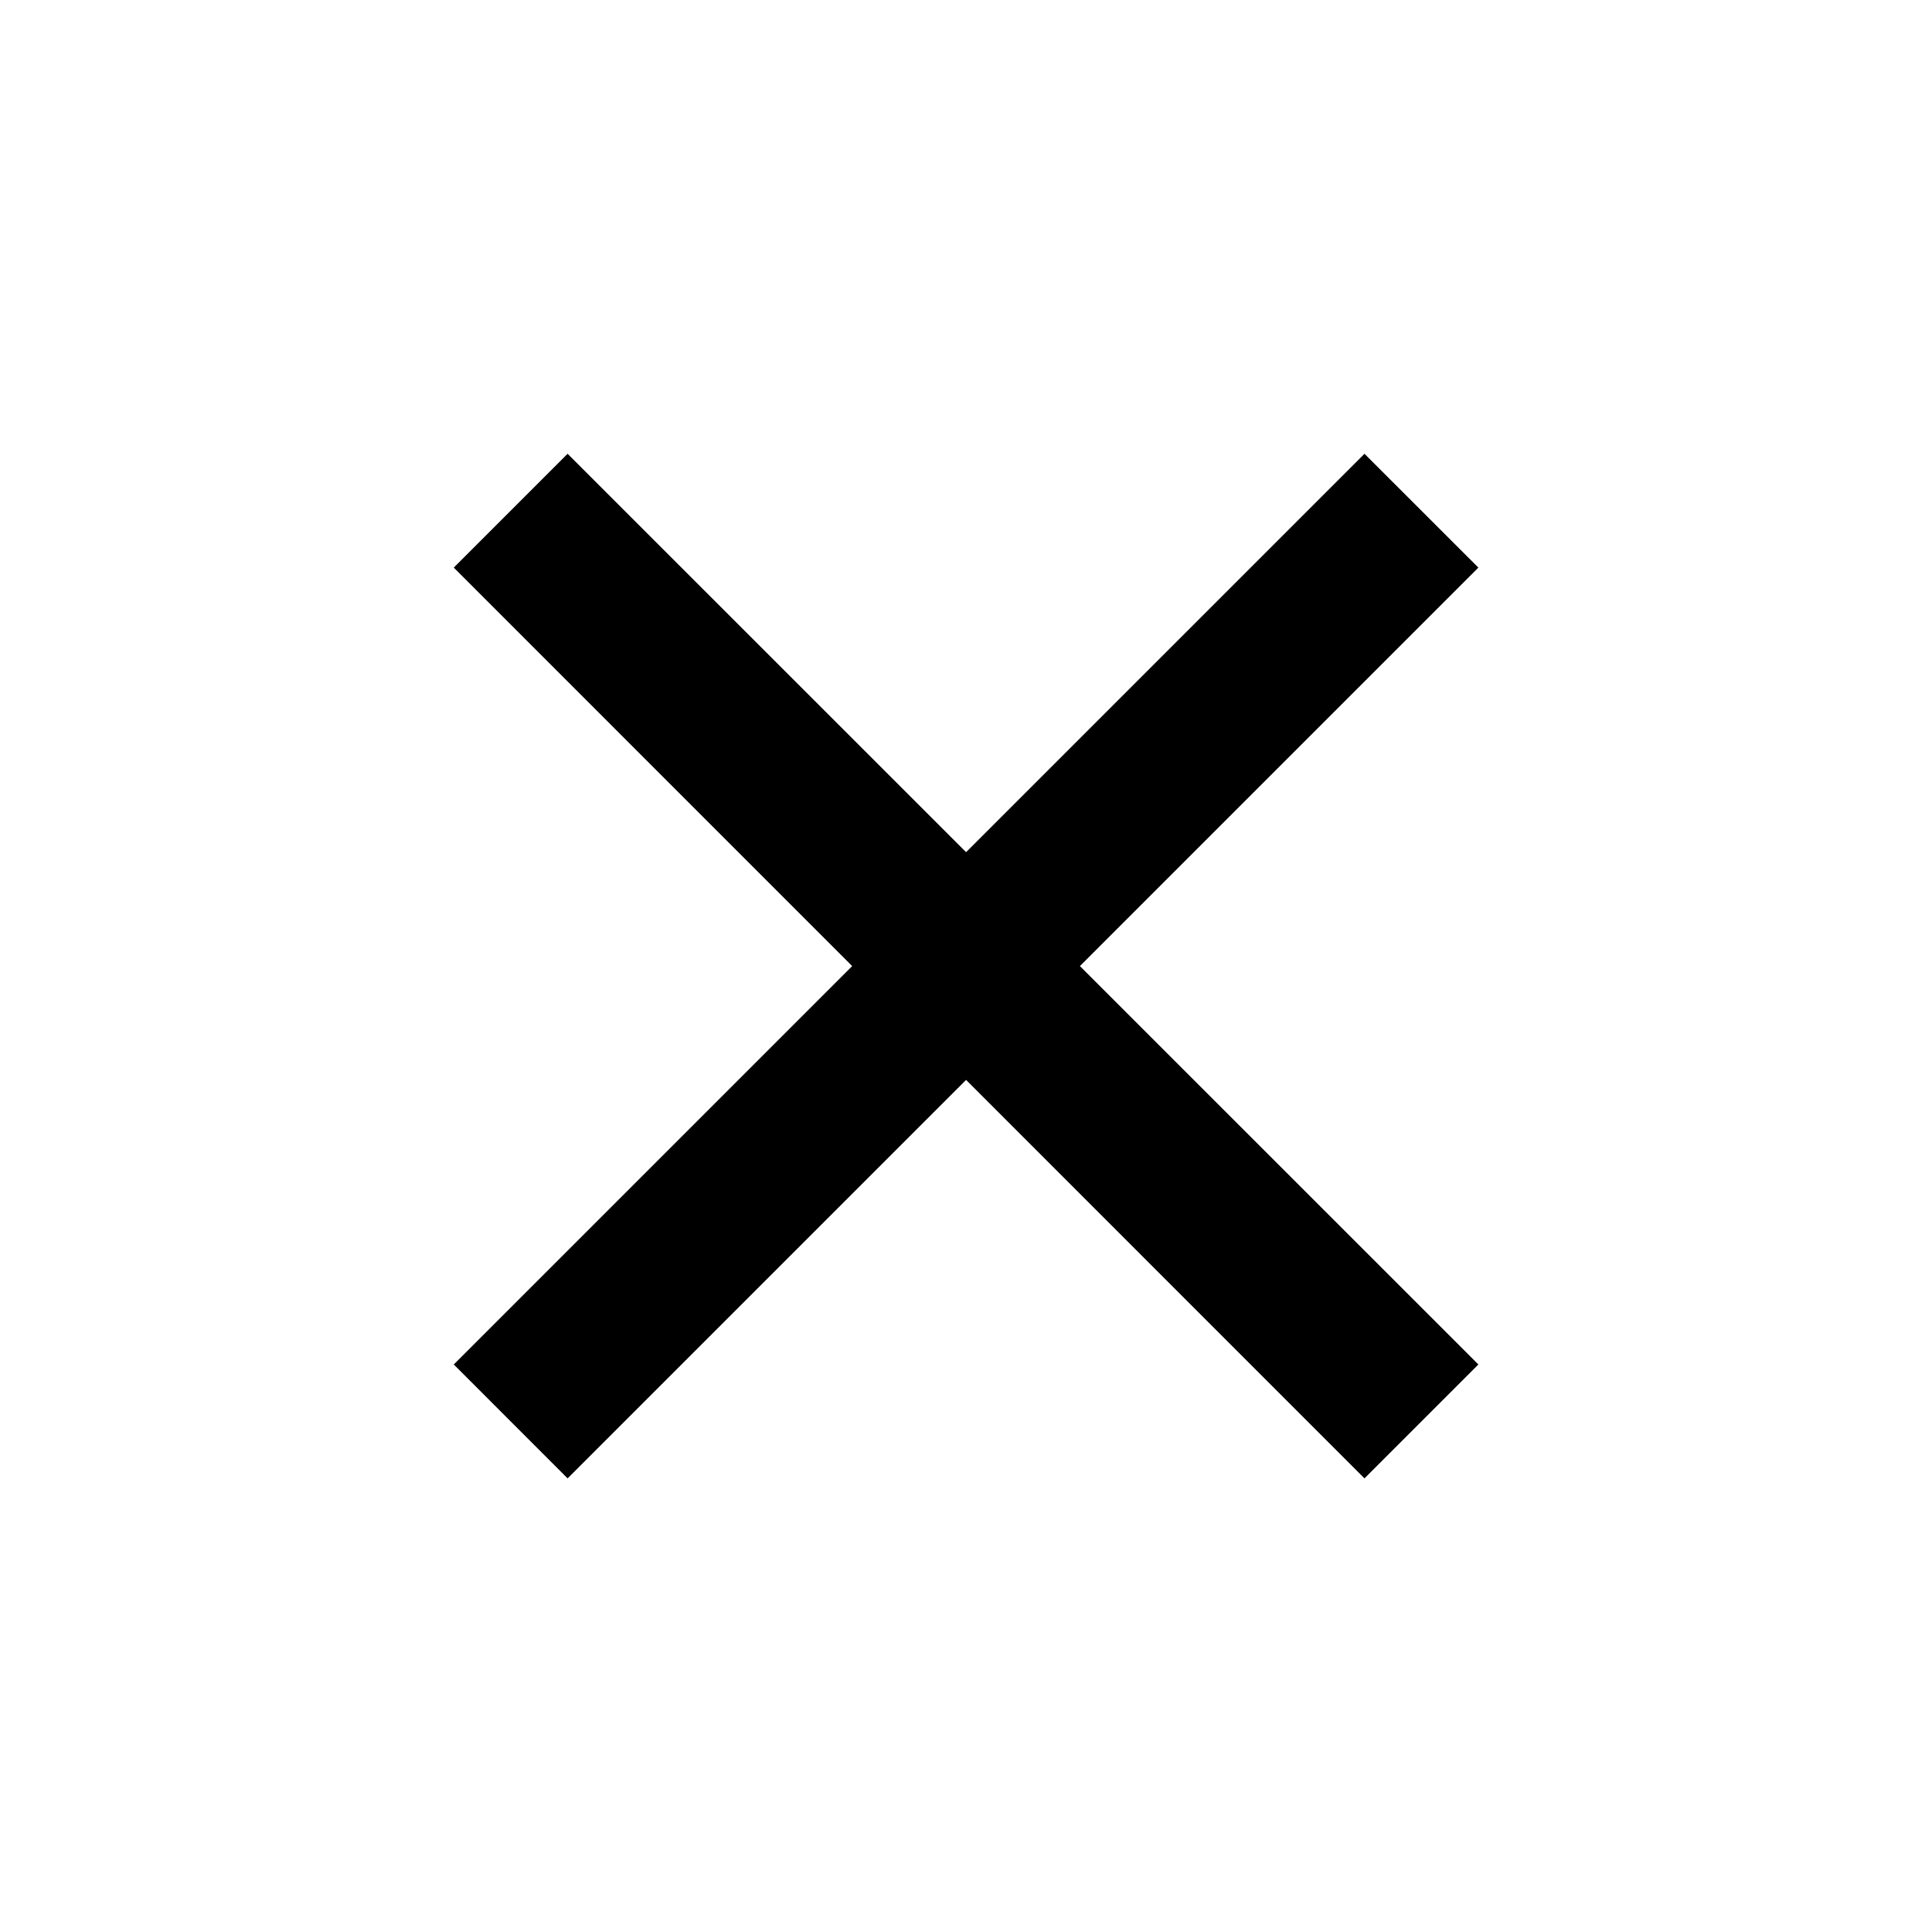
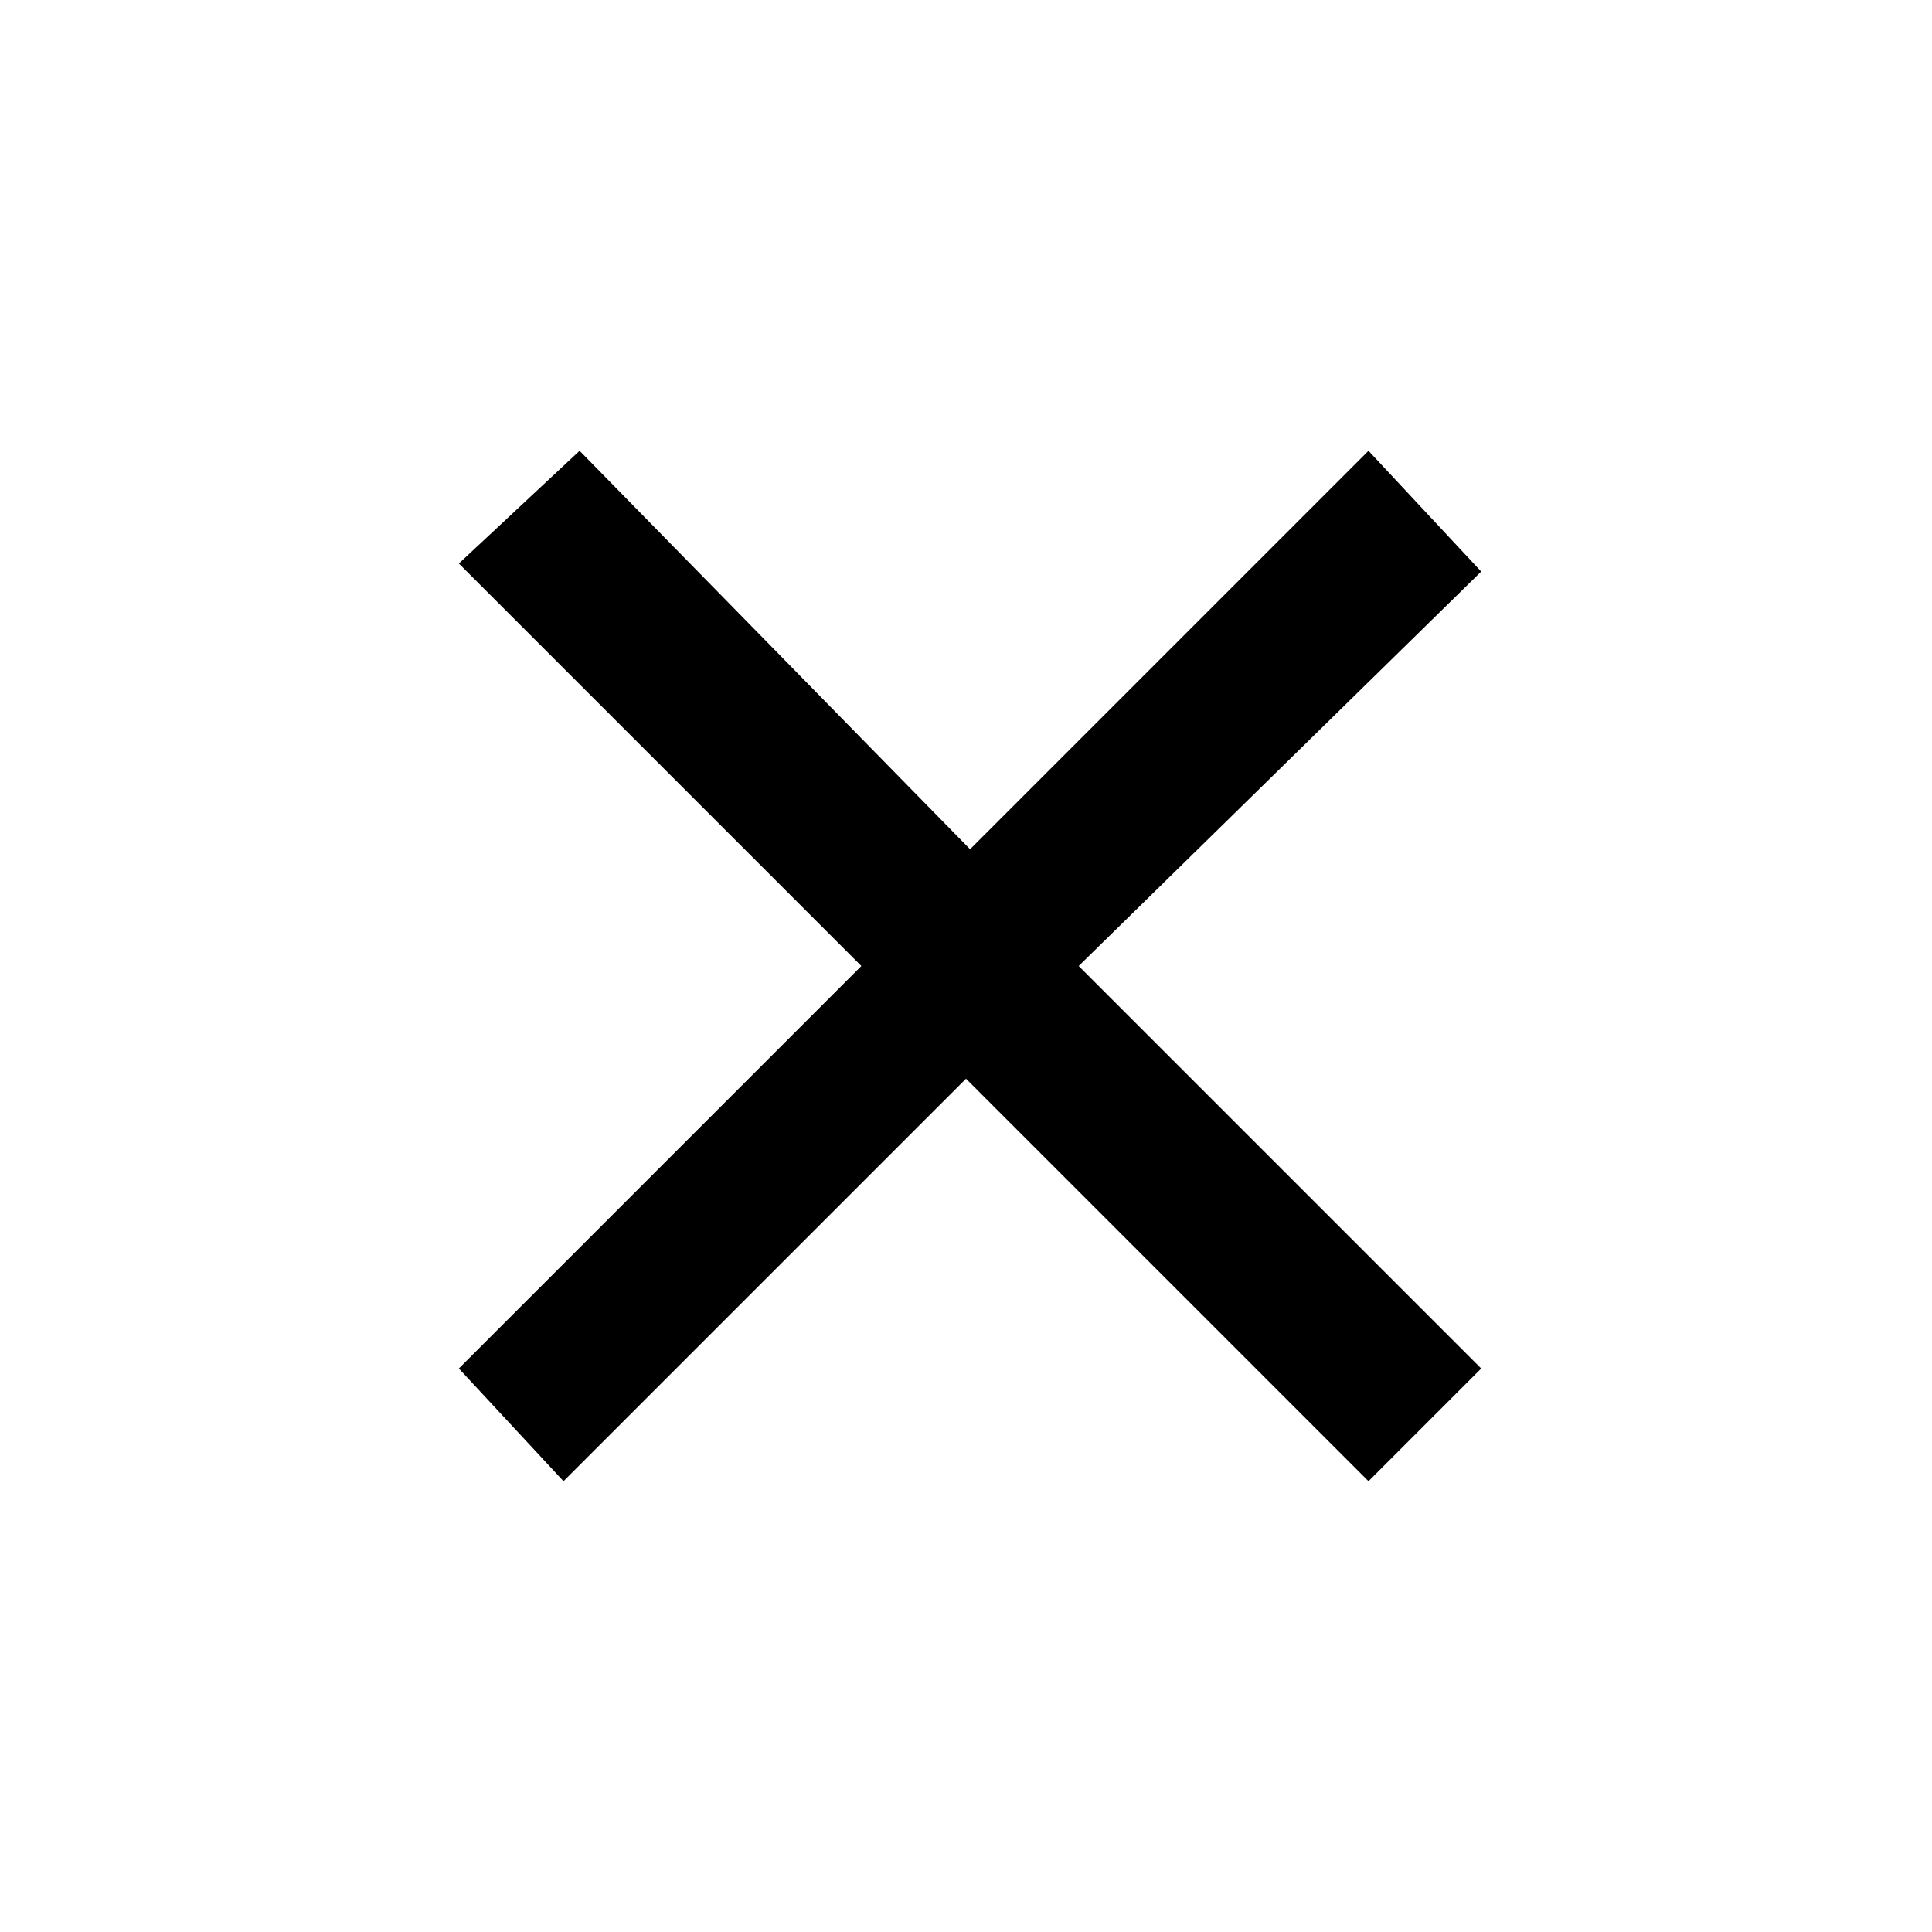
- <svg xmlns="http://www.w3.org/2000/svg" width="24" height="24" viewBox="0 0 24 24" fill="none">
-   <path d="M12.001 10.586L16.95 5.637L18.365 7.051L13.415 12.001L18.365 16.95L16.95 18.365L12.001 13.415L7.051 18.365L5.637 16.95L10.586 12.001L5.637 7.051L7.051 5.637L12.001 10.586Z" fill="black" class="dark:fill-white" />
+ <svg xmlns="http://www.w3.org/2000/svg" width="24" height="24" fill="none">
+   <path d="m12 10.6 5-5 1.4 1.5-5 4.9 5 5-1.4 1.4-5-5-5 5L5.7 17l5-5-5-5 1.5-1.4 4.9 5Z" fill="#000" class="dark:fill-white" />
</svg>
